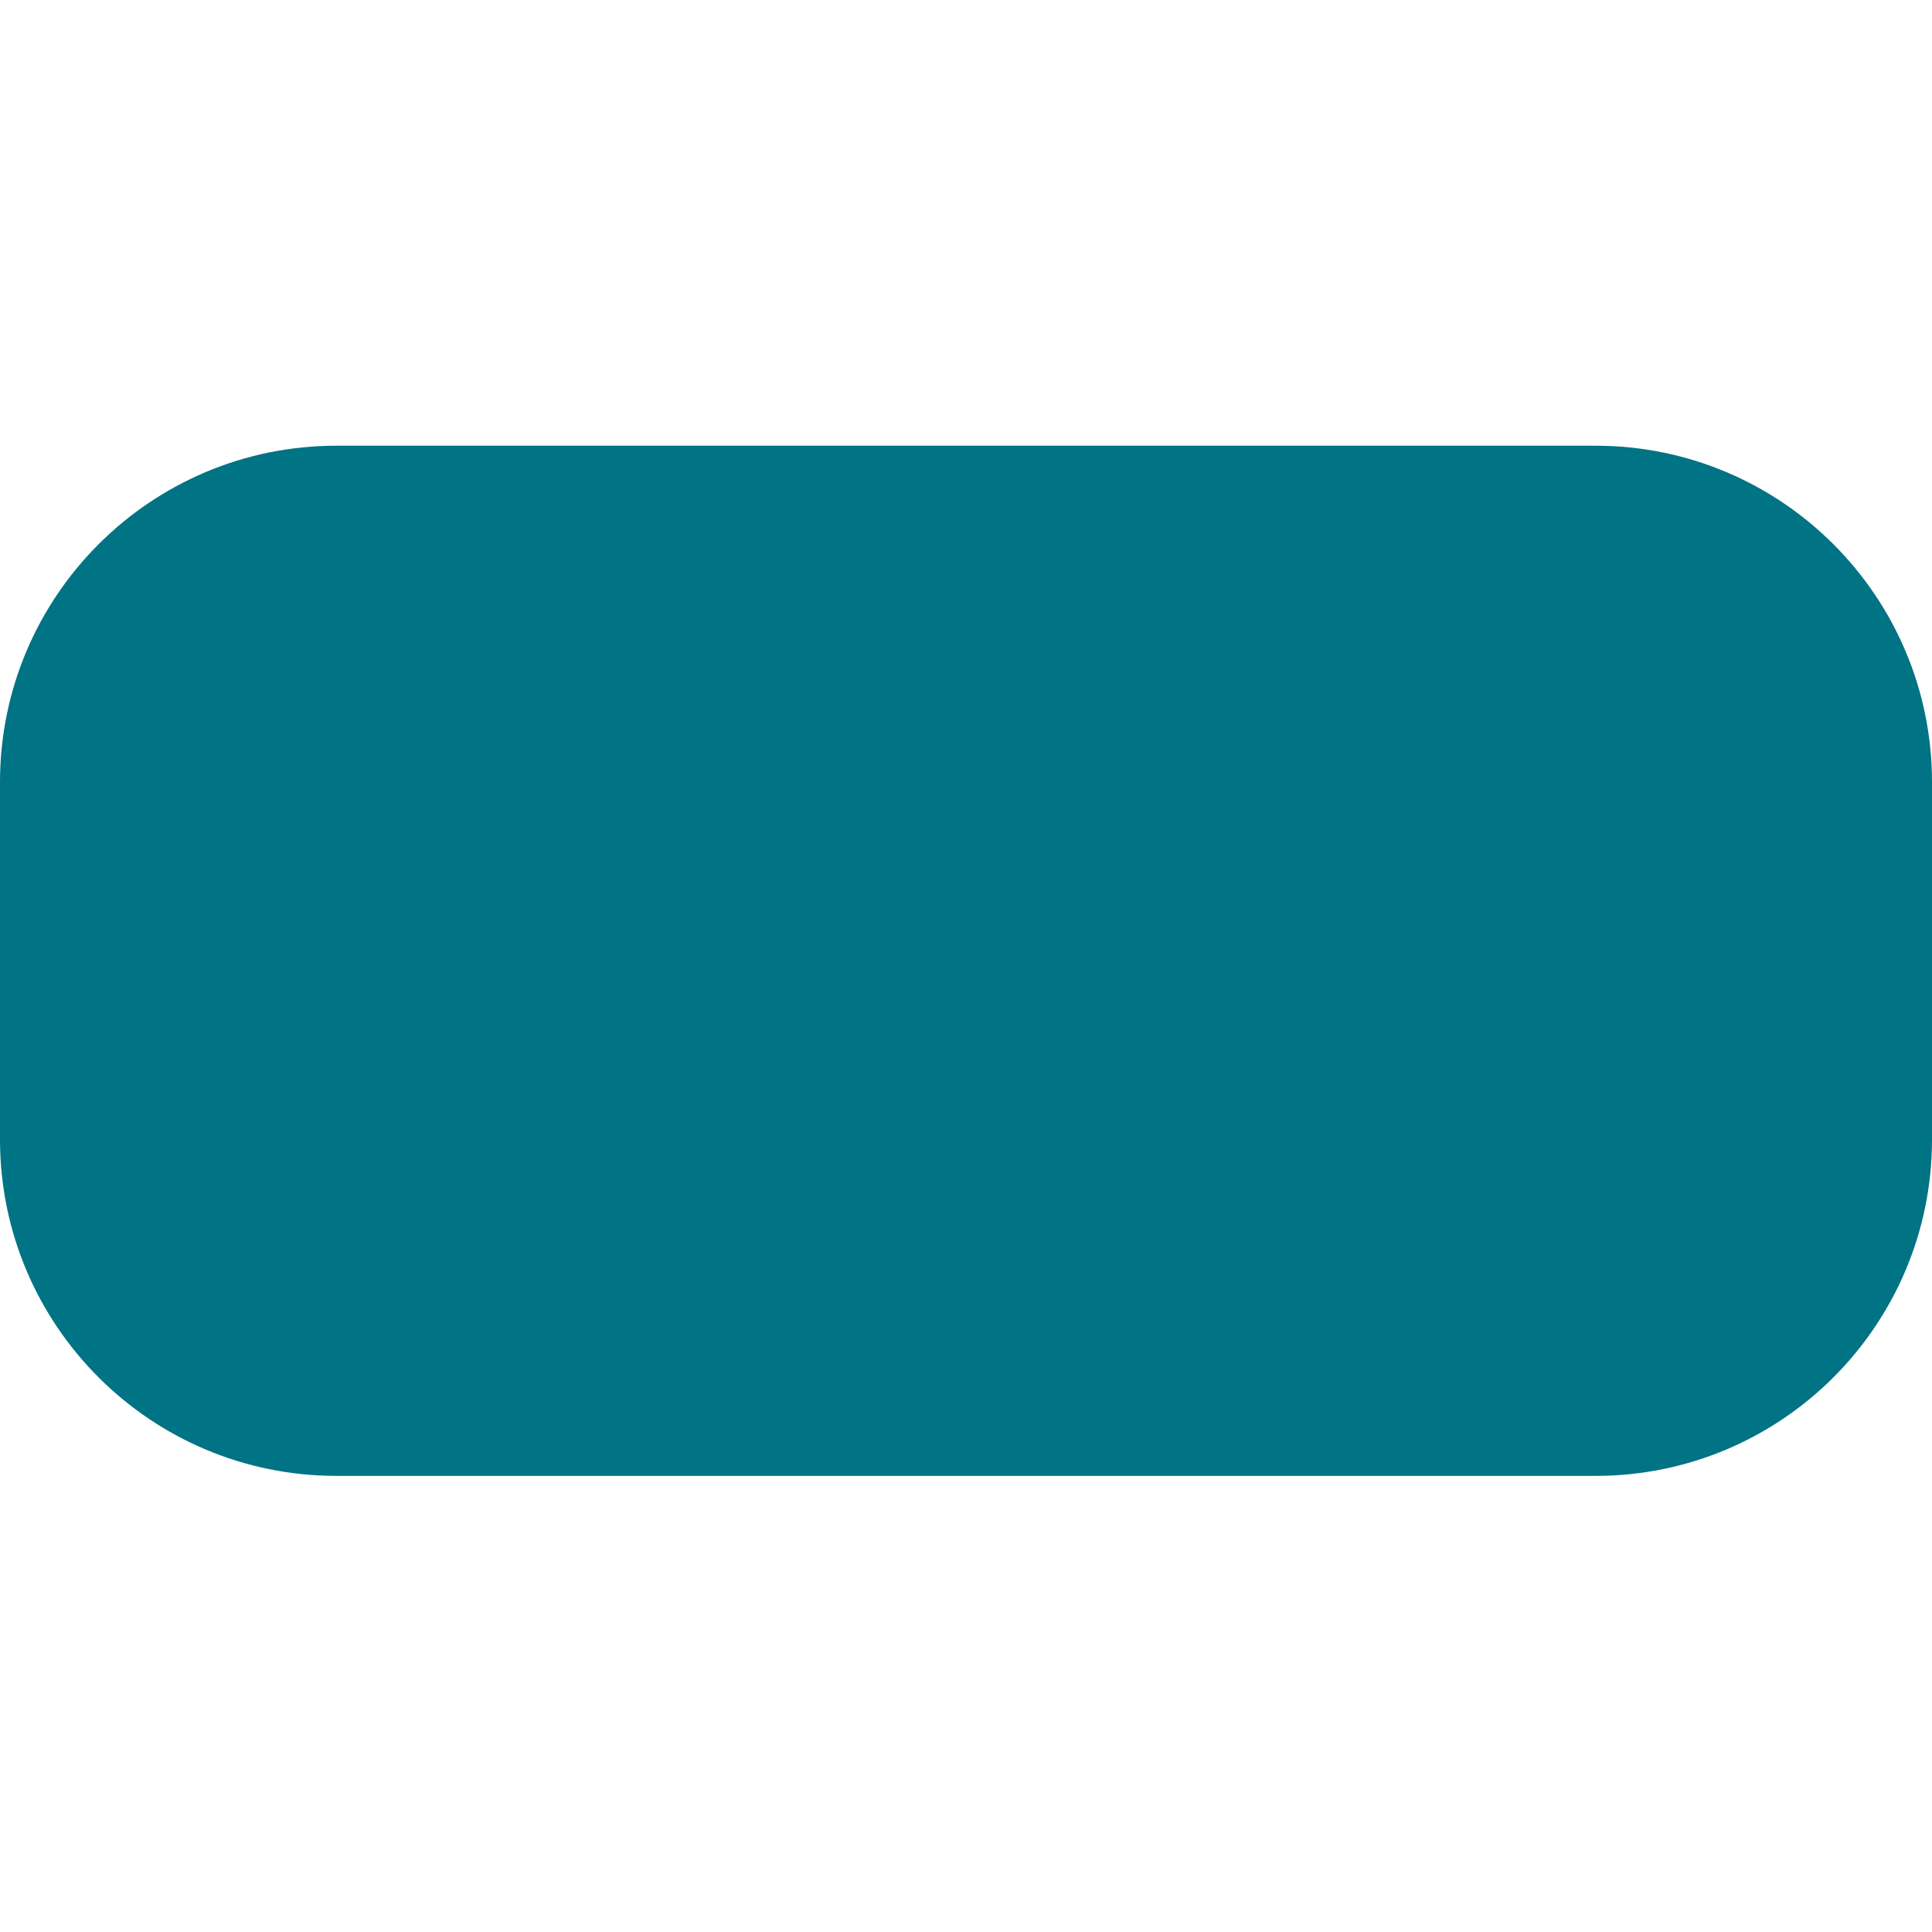
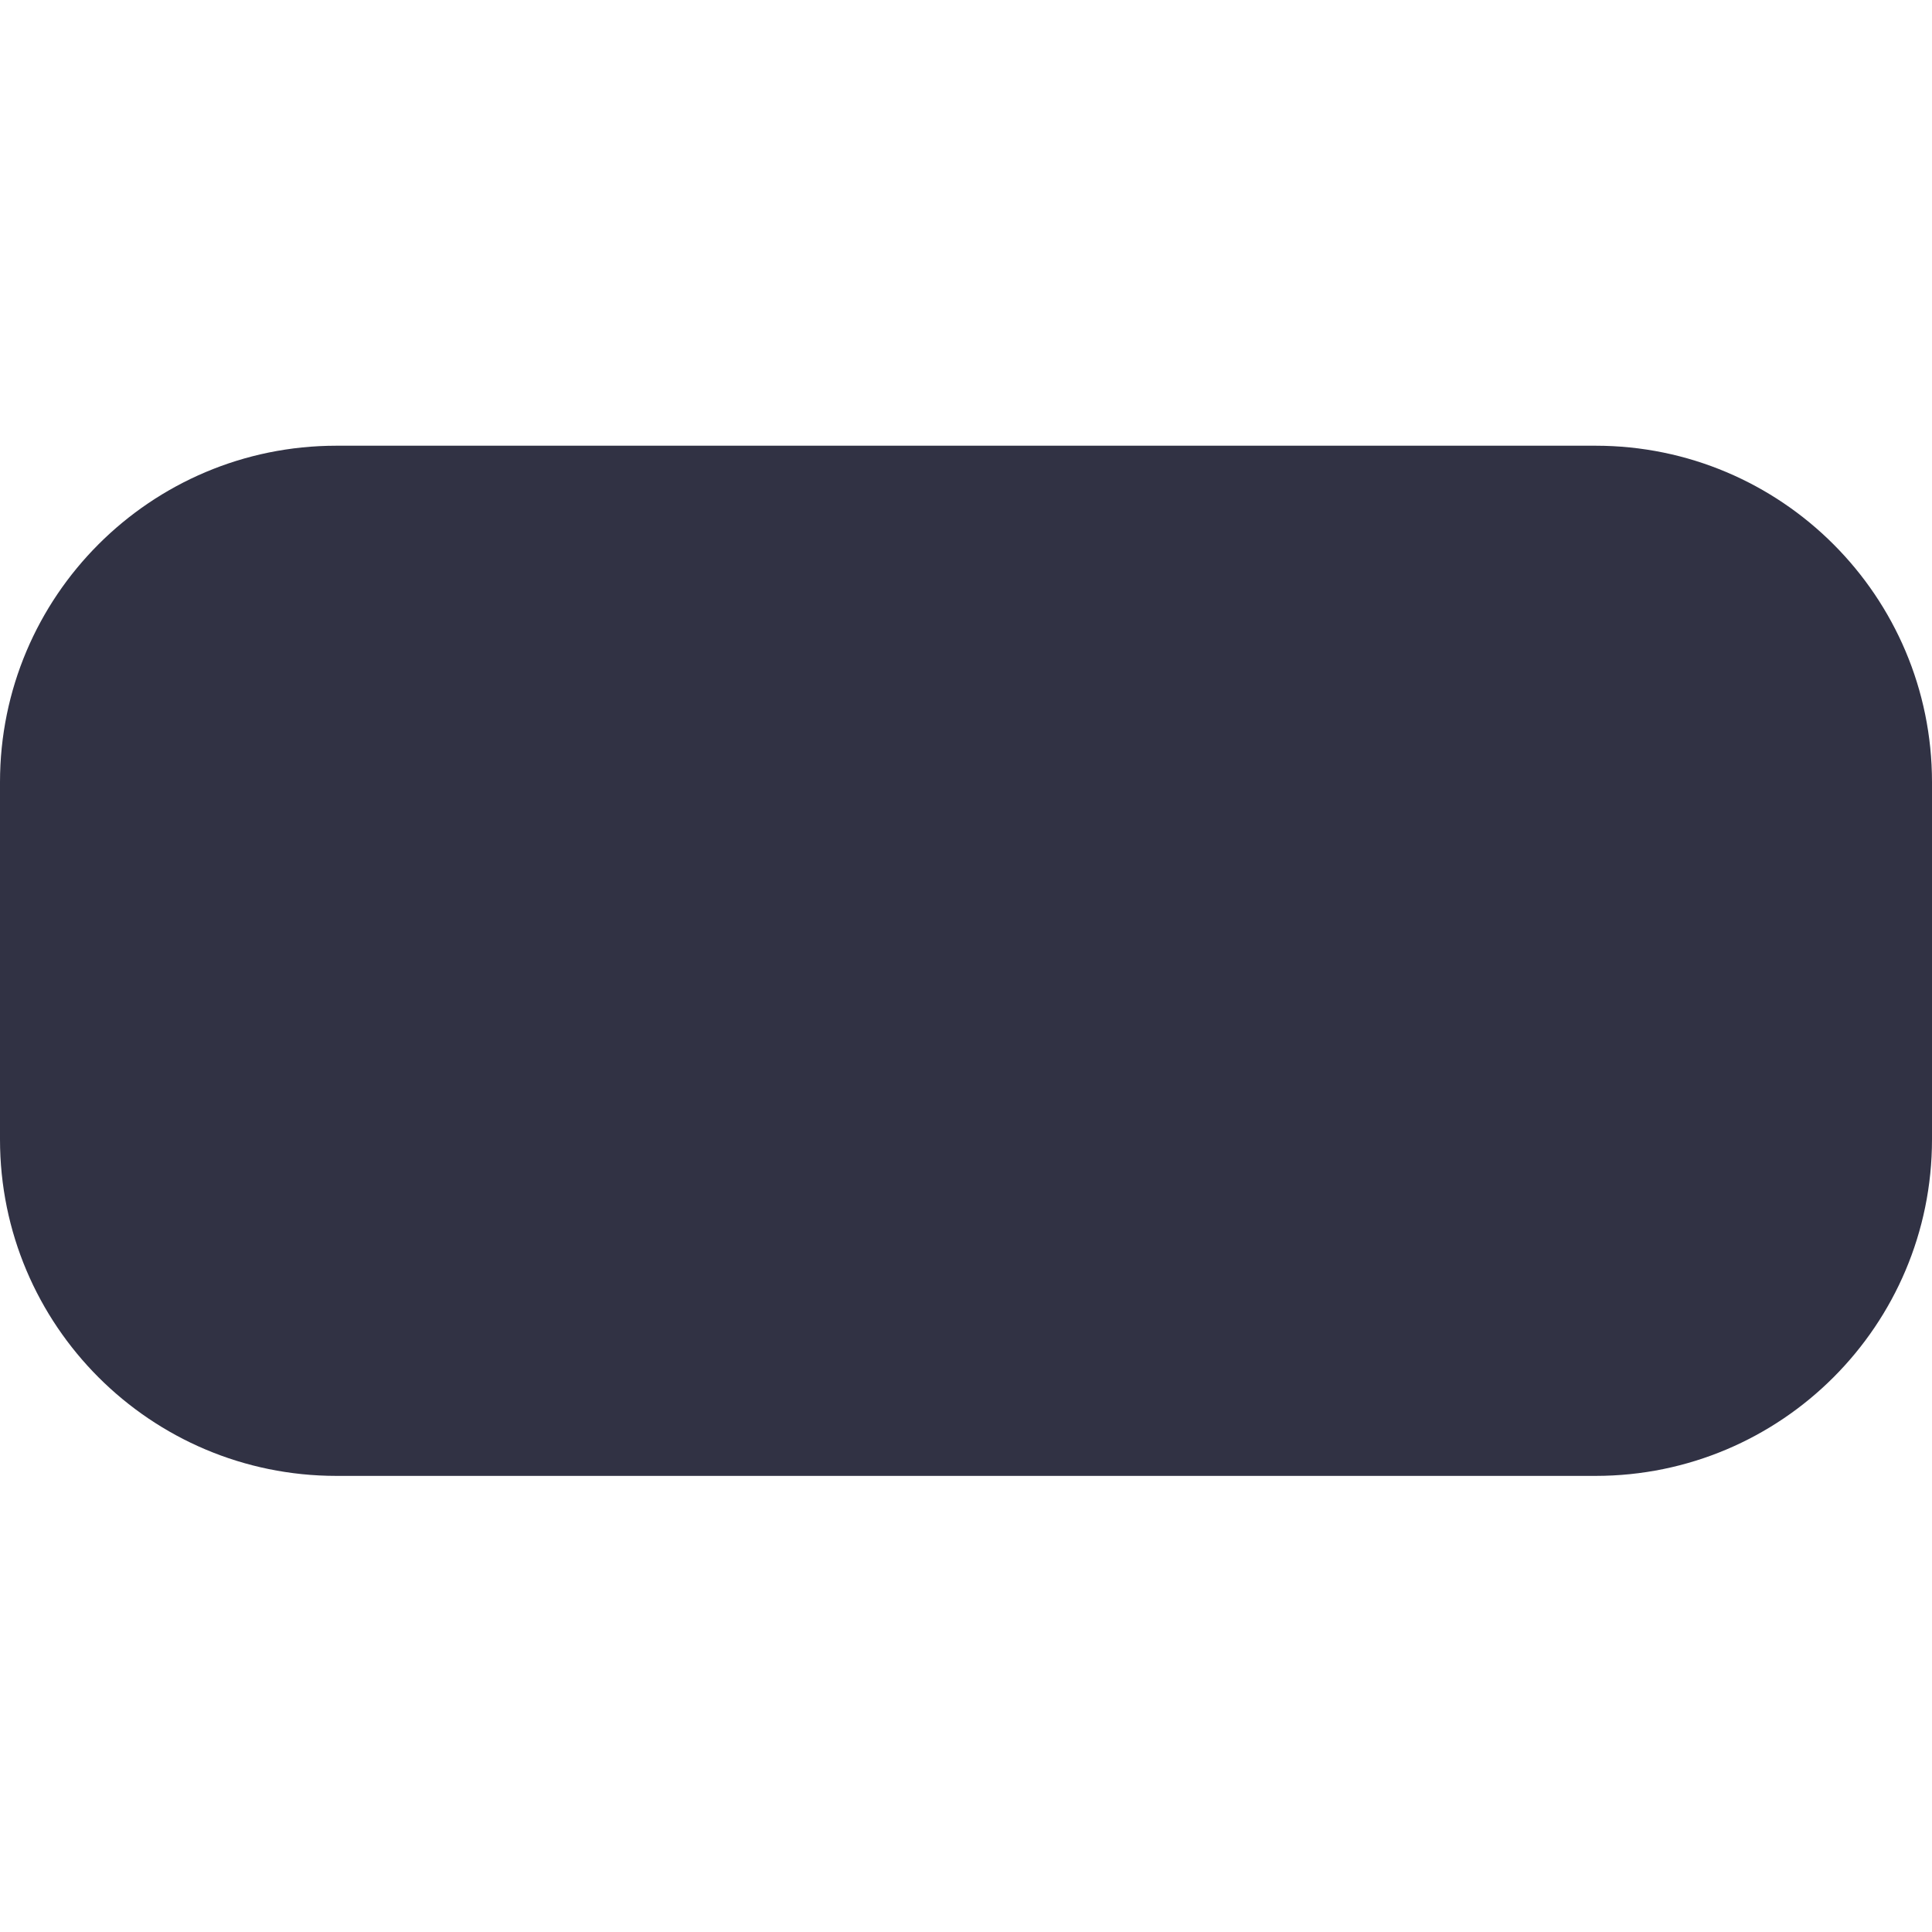
<svg xmlns="http://www.w3.org/2000/svg" width="26" height="26" viewBox="0 0 6.879 6.879" version="1.1" id="svg1">
  <defs id="defs1" />
-   <rect style="fill:#007384;fill-opacity:1;stroke:none;stroke-width:1.52;stroke-dasharray:none;stroke-opacity:1;paint-order:fill markers stroke" id="rect14" width="6.879" height="3.668" x="-3.2976104e-09" y="1.587" rx="1.198" />
+   <rect style="fill:#313244;fill-opacity:1;stroke:none;stroke-width:1.52;stroke-dasharray:none;stroke-opacity:1;paint-order:fill markers stroke" id="rect14" width="6.879" height="3.668" x="-3.2976104e-09" y="1.587" rx="1.198" />
</svg>
